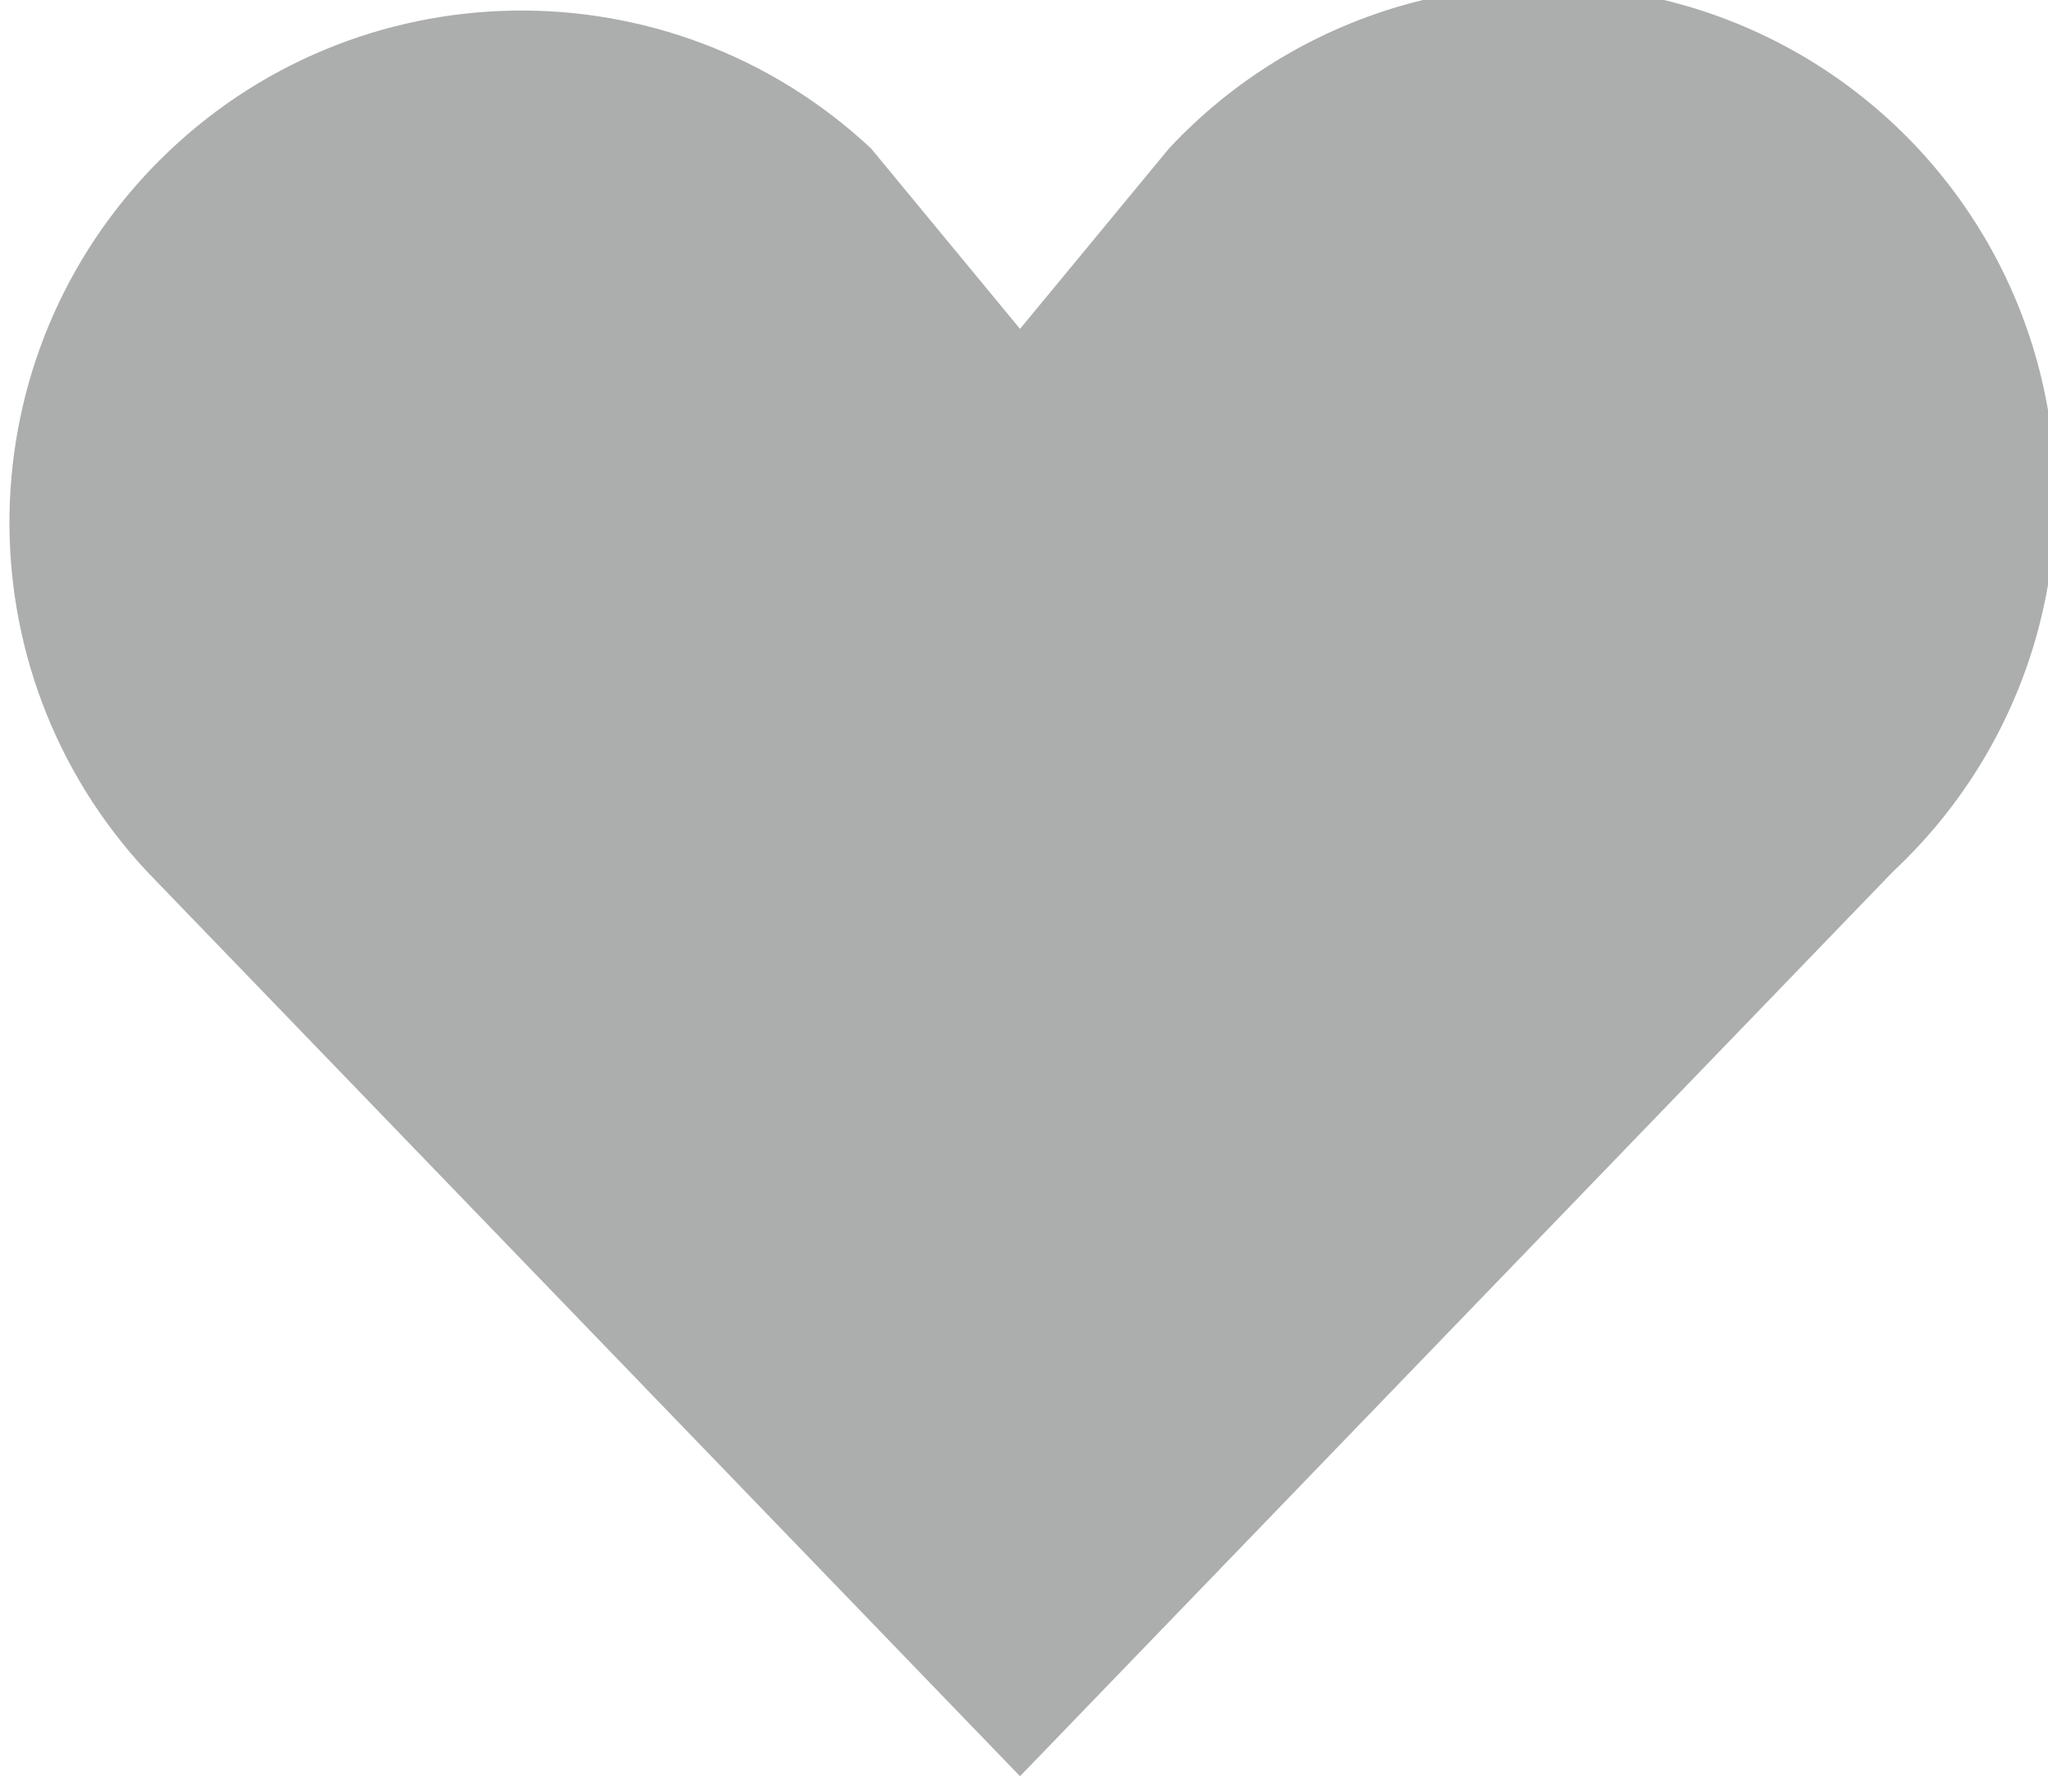
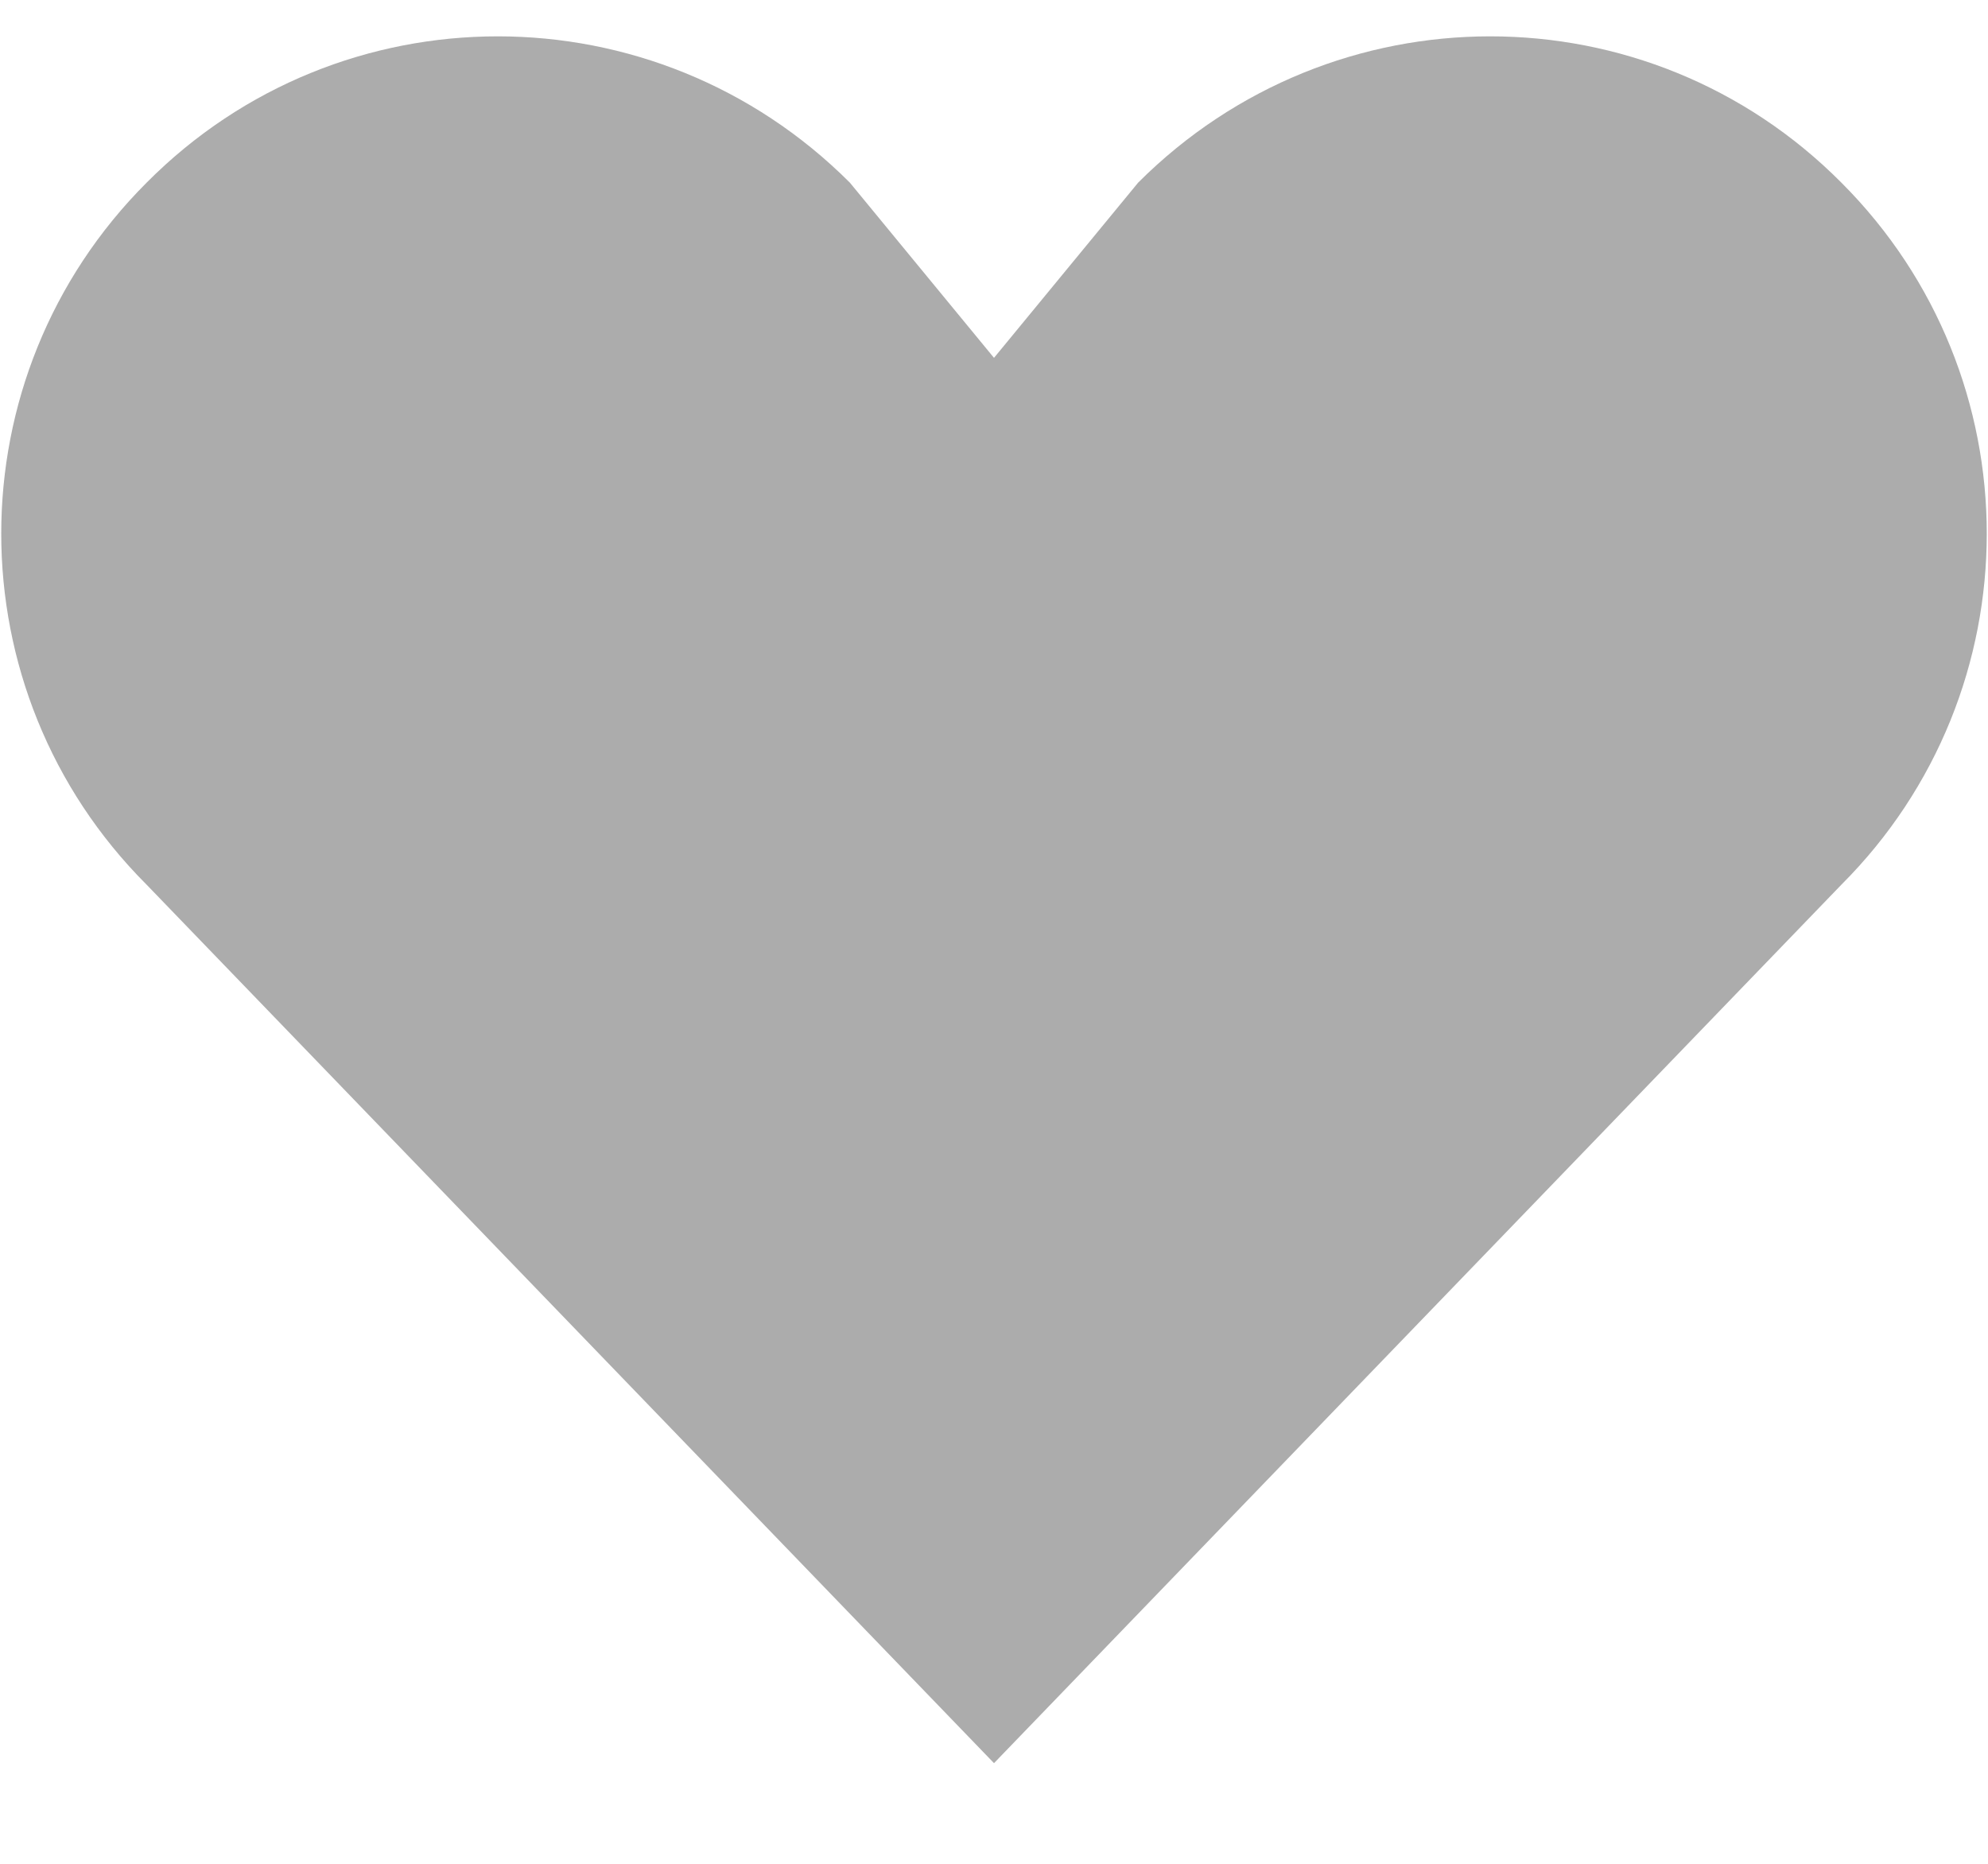
- <svg xmlns="http://www.w3.org/2000/svg" viewBox="0 0 16 14">
-   <defs>
-     <style>
-       .cls-1 {
-         fill: #979898;
-         fill-opacity: 0.8;
-         fill-rule: evenodd;
-       }
-     </style>
-   </defs>
-   <path id="Heart_-_full" data-name="Heart - full" class="cls-1" d="M439.821,7266.12L433,7273.19l-6.821-7.07a4,4,0,0,1,5.657-5.65l1.164,1.41,1.164-1.41A4,4,0,1,1,439.821,7266.12Z" transform="translate(-425.031 -7259.31)" />
+ <svg xmlns="http://www.w3.org/2000/svg" width="16px" height="15px" viewBox="0 0 16 15">
+   <path fillRule="evenodd" d="M 14.82 7.12C 14.82 7.12 8 14.19 8 14.19 8 14.19 1.18 7.12 1.18 7.12-0.38 5.56-0.38 3.03 1.18 1.47 2.74-0.1 5.27-0.1 6.84 1.47 6.84 1.47 8 2.88 8 2.88 8 2.88 9.16 1.47 9.16 1.47 10.73-0.1 13.26-0.1 14.82 1.47 16.38 3.03 16.38 5.56 14.82 7.12Z" fill="rgb(151,151,151)" opacity="0.80" />
</svg>
